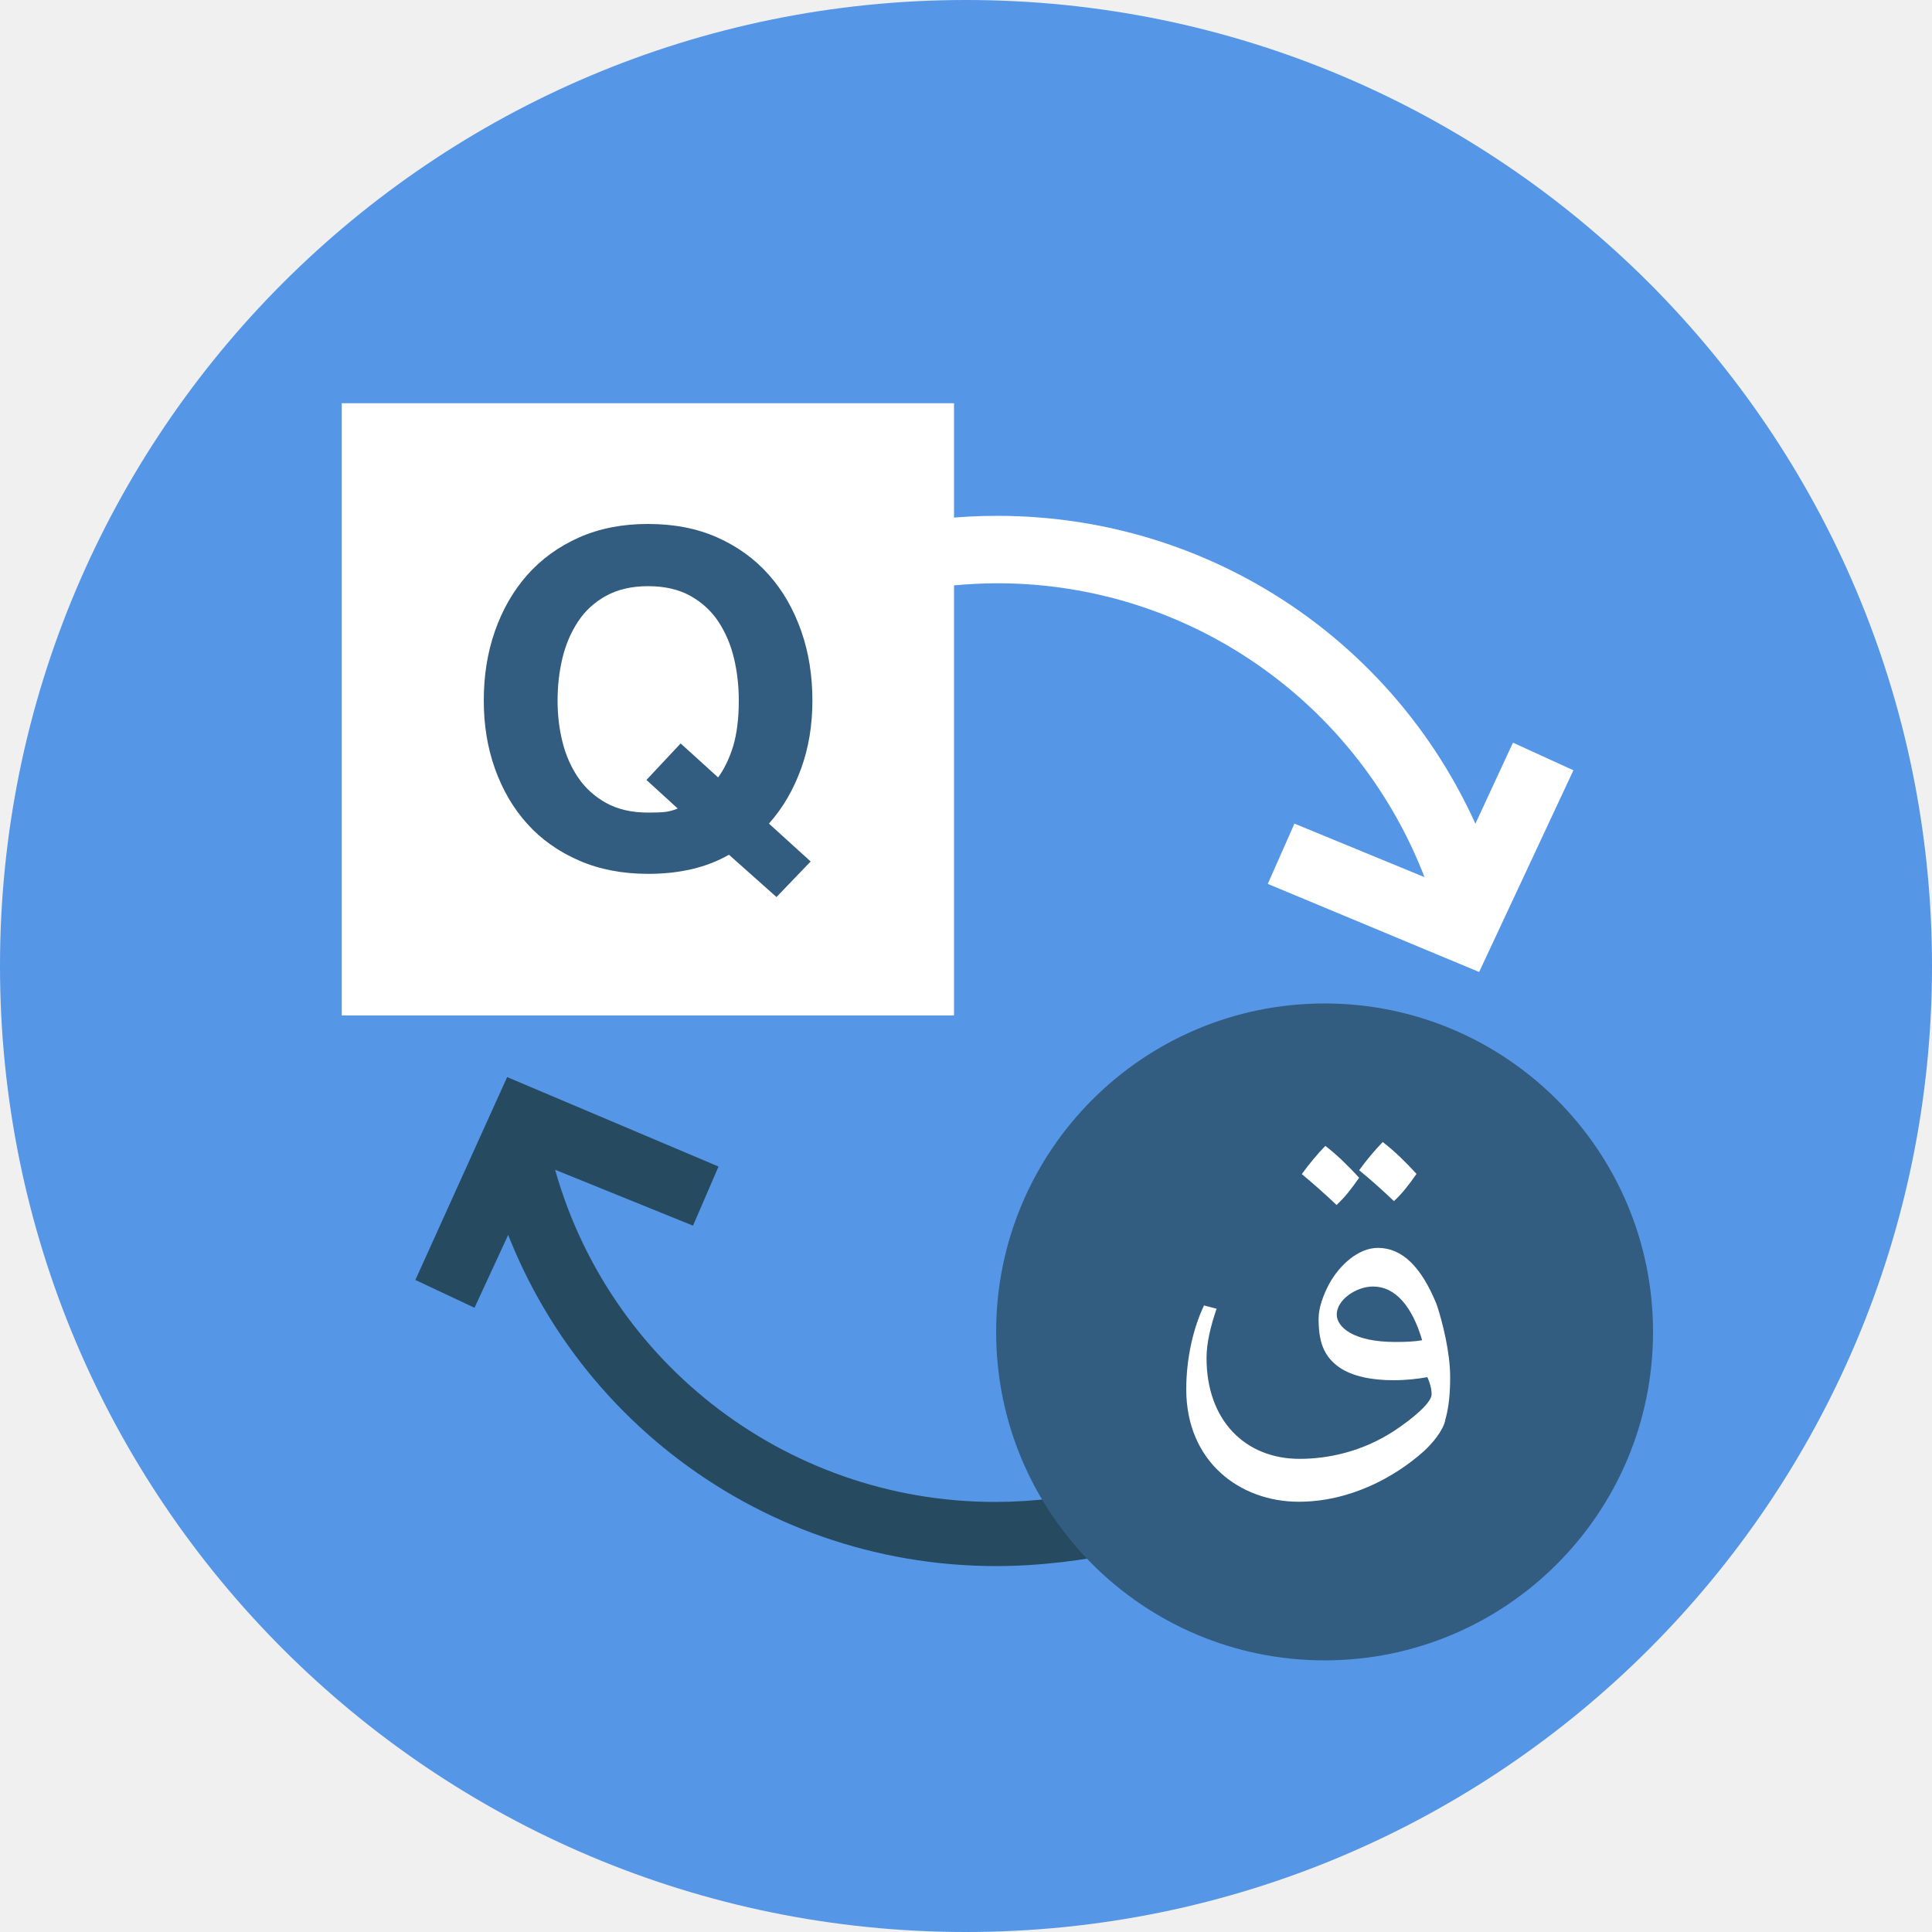
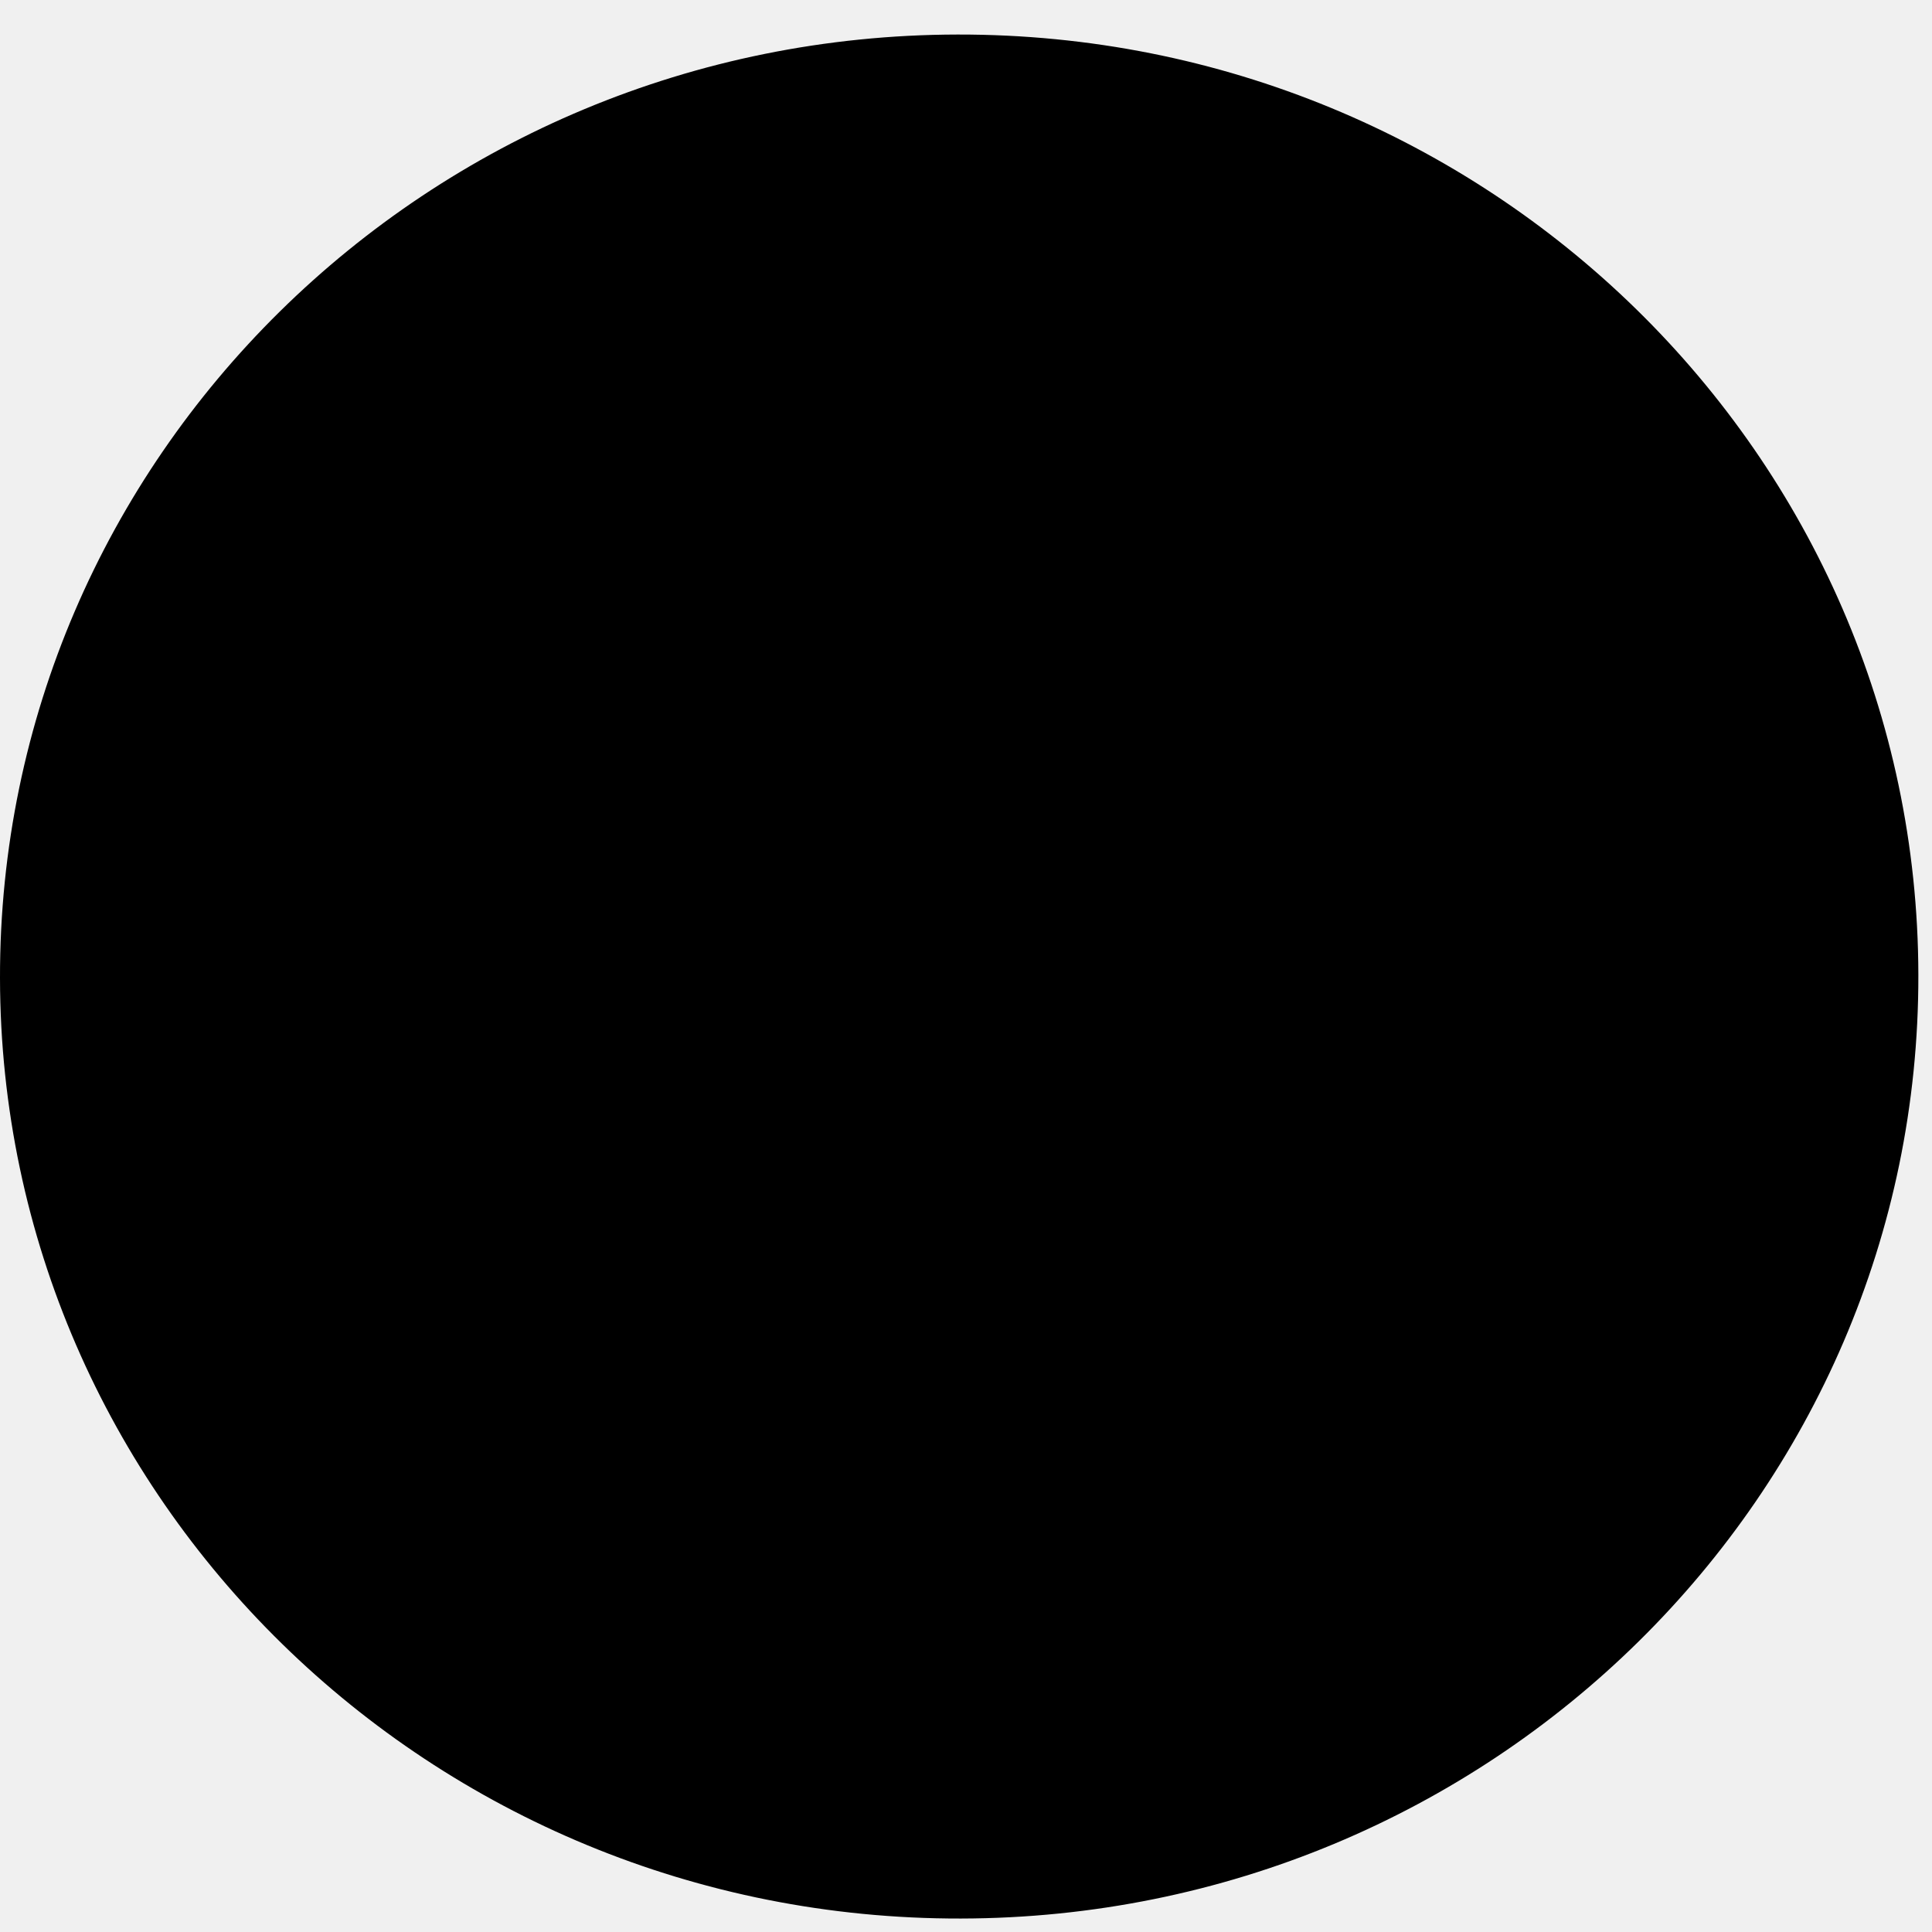
- <svg xmlns="http://www.w3.org/2000/svg" id="Layer_1" width="1000" height="1000" viewBox="194 -104 1000 1000">
-   <style>.st0{fill:#5596E6;} .st1{fill:#FFFFFF;} .st2{fill:#264A60;} .st3{fill:#325C80;}</style>
-   <circle class="st0" cx="694" cy="396" r="500" />
-   <path class="st1" d="M370.9 104.7h316.9v316.9H370.9V104.7z" />
-   <path class="st2" d="M709.6 706.6c-125.6 0-234.4-85.6-263.8-206.9l33.1-7.5c25.6 106.9 121.2 181.2 230 181.2 20 0 40.6-2.5 60-7.5L777 699c-21.1 4.5-44.2 7.6-67.4 7.6zm-270-133.7L409 558.5l47.5-105 109.4 46.3-13.2 30.6-78.7-31.9-34.4 74.4z" />
-   <path class="st1" d="M936.5 364.8C905.3 265.4 814 197.9 710.2 197.9c-16.3 0-32.5 1.9-48.1 4.4l-6.9-33.7c18.1-3.8 36.2-5.6 55-5.6 119.4 0 223.7 76.9 259.4 190.6l-33.1 11.2zm23.1 34.3l-109.4-45.6 13.8-31.2 78.7 32.4 34.4-74.3 31.3 14.3-48.8 104.4z" />
-   <circle class="st3" cx="879.6" cy="585.4" r="170" />
-   <path class="st1" d="M915.3 610.4c-11.4 0-21.2-2-28-6.6-8.6-6-10.8-14-10.8-25.4 0-5.5 2.5-12.3 5.5-17.9 5.4-9.8 15.1-18.6 25.2-18.6 12.5 0 22.5 9.7 30.5 29.5 2.9 8.8 6.9 24.5 6.9 37.4 0 8-.6 15.4-2.5 22-.8 5.1-6.3 12-11.4 16.6-15.1 13.4-38.2 25.9-64.5 25.9-30.3 0-58.2-20.6-58.2-58.2 0-15.7 3.5-31.5 9.2-43.4l6.5 1.7c-3.1 9.1-5.2 17.7-5.2 25.5 0 32.3 20 52.2 48.2 52.2 14.3 0 32.3-3.5 49.4-14.8 9.4-6.3 18.9-14.3 18.9-18.6 0-2.9-.9-6-2.2-8.9-4.9.9-10.9 1.6-17.5 1.6zm-29.5-90.7c-6.3-6-11.9-10.9-18-16 4-5.5 8.3-10.6 12.2-14.6 6.3 4.9 11.5 10 17.5 16.5-4.3 6.1-7.4 10.1-11.7 14.1zm18.9 42.2c-8.8 0-18.8 6.9-18.8 14.5 0 6.5 8.6 14.2 30.3 14.2 5.5 0 10-.2 13.9-.9-5.2-17.7-14-27.8-25.4-27.8zm10.8-44.2c-6.3-6-11.8-10.9-18-16 4-5.5 8.3-10.6 12.2-14.6 6.3 4.9 11.5 10 17.5 16.5-4.3 6.1-7.4 10.1-11.7 14.1z" />
-   <path class="st3" d="M571.3 338.4c-11.5 6.6-25.4 9.9-41.9 9.9-13.2 0-25.2-2.3-35.7-6.9-10.6-4.6-19.5-10.9-26.8-19-7.3-8.1-12.8-17.6-16.7-28.5-3.9-10.9-5.8-22.7-5.8-35.3 0-12.9 1.9-24.9 5.8-36 3.9-11.1 9.4-20.7 16.7-29 7.3-8.2 16.2-14.7 26.8-19.4 10.6-4.7 22.5-7 35.7-7 13.4 0 25.4 2.3 35.9 7s19.4 11.1 26.7 19.4c7.3 8.2 12.8 17.9 16.7 29 3.9 11.1 5.8 23.1 5.8 36 0 12.6-1.9 24.3-5.8 35.1s-9.4 20.4-16.7 28.6l21.6 19.6-17.7 18.4-24.6-21.9zm-5.6-40c3.2-4.4 5.8-9.8 7.8-16.2 1.9-6.5 2.9-14.3 2.9-23.5 0-7.6-.8-14.9-2.5-22s-4.4-13.4-8.1-19c-3.7-5.6-8.6-10-14.5-13.3-6-3.3-13.2-5-21.8-5-8.6 0-15.8 1.7-21.8 5s-10.8 7.7-14.5 13.3c-3.7 5.6-6.4 11.9-8.1 19-1.7 7.1-2.5 14.4-2.5 22 0 7.3.8 14.3 2.5 21.2 1.7 6.9 4.4 13 8.1 18.5 3.7 5.5 8.6 9.9 14.5 13.2 6 3.3 13.2 5 21.8 5 4 0 7.1-.1 9.2-.4 2.1-.3 4.1-.9 6.1-1.7l-16.2-14.8 17.7-18.9 19.4 17.6z" />
+ <svg xmlns="http://www.w3.org/2000/svg" width="32" height="32" viewBox="0 0 32 32">
+   <path d="M0 16.202C-.015 7.584 7.085.587 15.86.572c8.774-.016 15.9 6.958 15.914 15.575.015 8.618-7.085 15.616-15.86 15.63C7.142 31.795.015 24.82 0 16.203" fill-rule="evenodd" class="background" />
+   <path d="M21.664 7.36c1.772 0 3.214 1.417 3.214 3.157s-1.442 3.157-3.214 3.157-3.214-1.416-3.214-3.157c0-1.74 1.442-3.156 3.214-3.156m0 6.81c2.05 0 3.718-1.64 3.718-3.653s-1.668-3.65-3.718-3.65-3.718 1.637-3.718 3.65c0 2.014 1.668 3.652 3.718 3.652" class="pictogram" />
+   <path d="M21.668 9.15l.714 1.676H20.95l.718-1.676zm-1.608 3.11c.032.012.066.018.098.018.1 0 .192-.056.233-.15l.347-.807h1.857l.344.806c.052.127.2.186.33.133.127-.054.188-.2.134-.324l-1.5-3.52c-.04-.092-.132-.15-.233-.152-.103 0-.194.06-.234.152l-1.51 3.52c-.054.125.006.27.134.323zM6.93 24.99h6.397v-6.284H6.93v6.283zm6.65-6.78H6.677c-.14 0-.252.112-.252.25v6.777c0 .136.112.247.252.247h6.9c.14 0 .253-.11.253-.247V18.46c0-.138-.112-.25-.25-.25z" fill-rule="evenodd" class="pictogram" />
+   <path d="M8.296 21.067h2.533c.006.363-.048 1.116-.548 1.677-.048.053-.11.093-.164.14-.27-.24-.465-.556-.58-.95-.038-.132-.175-.21-.31-.17-.135.037-.212.173-.174.305.107.367.306.762.64 1.096-.372.185-.822.29-1.37.29-.14 0-.252.11-.252.246 0 .138.113.248.252.248.726 0 1.324-.155 1.8-.446.433.265 1.01.446 1.808.446.14 0 .252-.11.252-.248 0-.136-.112-.246-.252-.246-.553 0-1.012-.1-1.385-.287.036-.036.08-.062.114-.1.61-.68.68-1.56.673-2.003h.627c.14 0 .252-.11.252-.247s-.112-.247-.252-.247h-1.58v-.58c0-.136-.113-.247-.252-.247-.14 0-.252.11-.252.247v.58h-1.58c-.14 0-.252.11-.252.247s.113.247.252.247M6.678 16.438c.14 0 .252-.11.252-.247v-5.608c0-.52.43-.944.96-.944h7.414l-1.89 1.855c-.097.096-.097.253 0 .35.05.048.115.072.18.072.064 0 .128-.024.177-.072l2.32-2.278c.023-.022.042-.05.054-.08.013-.03.02-.062.02-.094 0-.033-.007-.065-.02-.095-.012-.03-.03-.057-.054-.08l-2.32-2.277c-.097-.096-.257-.096-.355 0-.098.097-.098.254 0 .35l1.89 1.855H7.89c-.807 0-1.464.645-1.464 1.44v5.608c0 .138.113.248.252.248M25.13 15.912c-.14 0-.252.11-.252.247v5.607c0 .52-.43.945-.96.945h-7.414l1.89-1.855c.097-.097.097-.253 0-.35-.1-.096-.26-.096-.358 0l-2.318 2.277c-.004.004-.005.01-.01.013-.017.02-.034.042-.045.068-.01.025-.013.05-.016.077 0 .006-.003.01-.003.017 0 .006.003.01.003.017.003.026.006.052.016.077s.028.048.046.068c.003.004.004.01.008.013l2.318 2.277c.05.048.114.072.178.072.065 0 .13-.024.18-.072.097-.097.097-.253 0-.35l-1.89-1.855h7.413c.808 0 1.465-.646 1.465-1.44V16.16c0-.138-.113-.248-.252-.248" class="pictogram" />
</svg>
